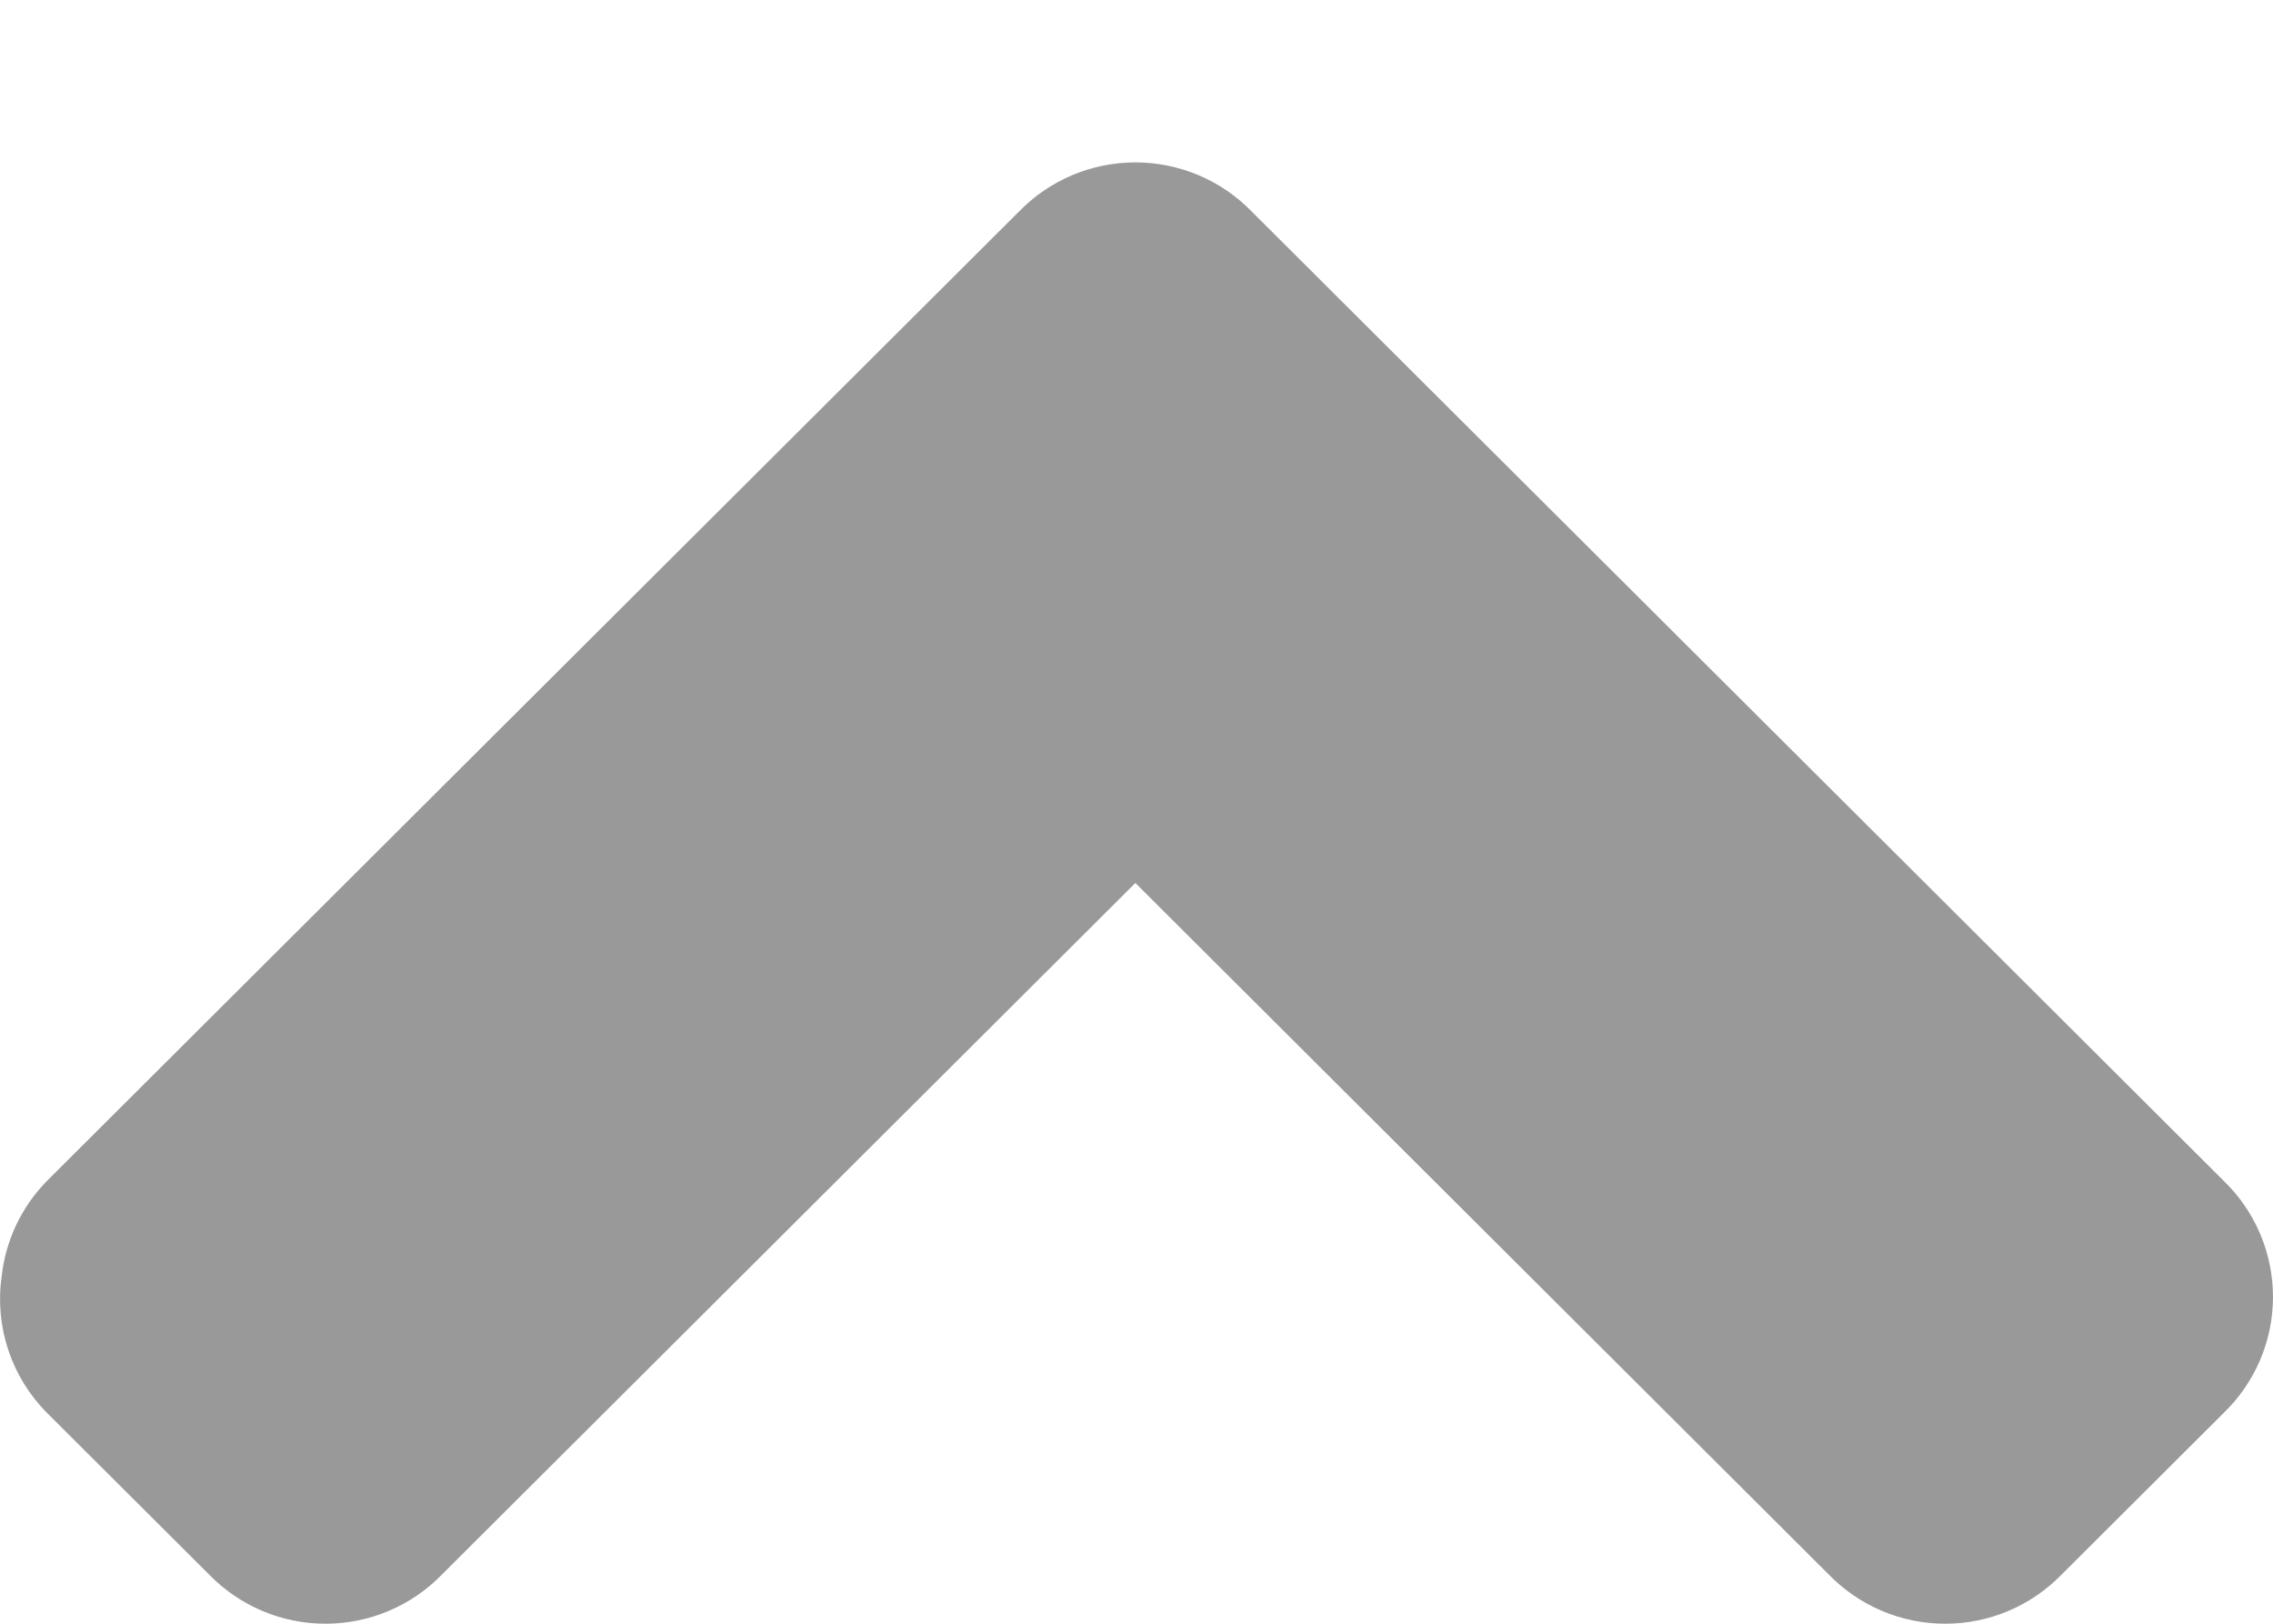
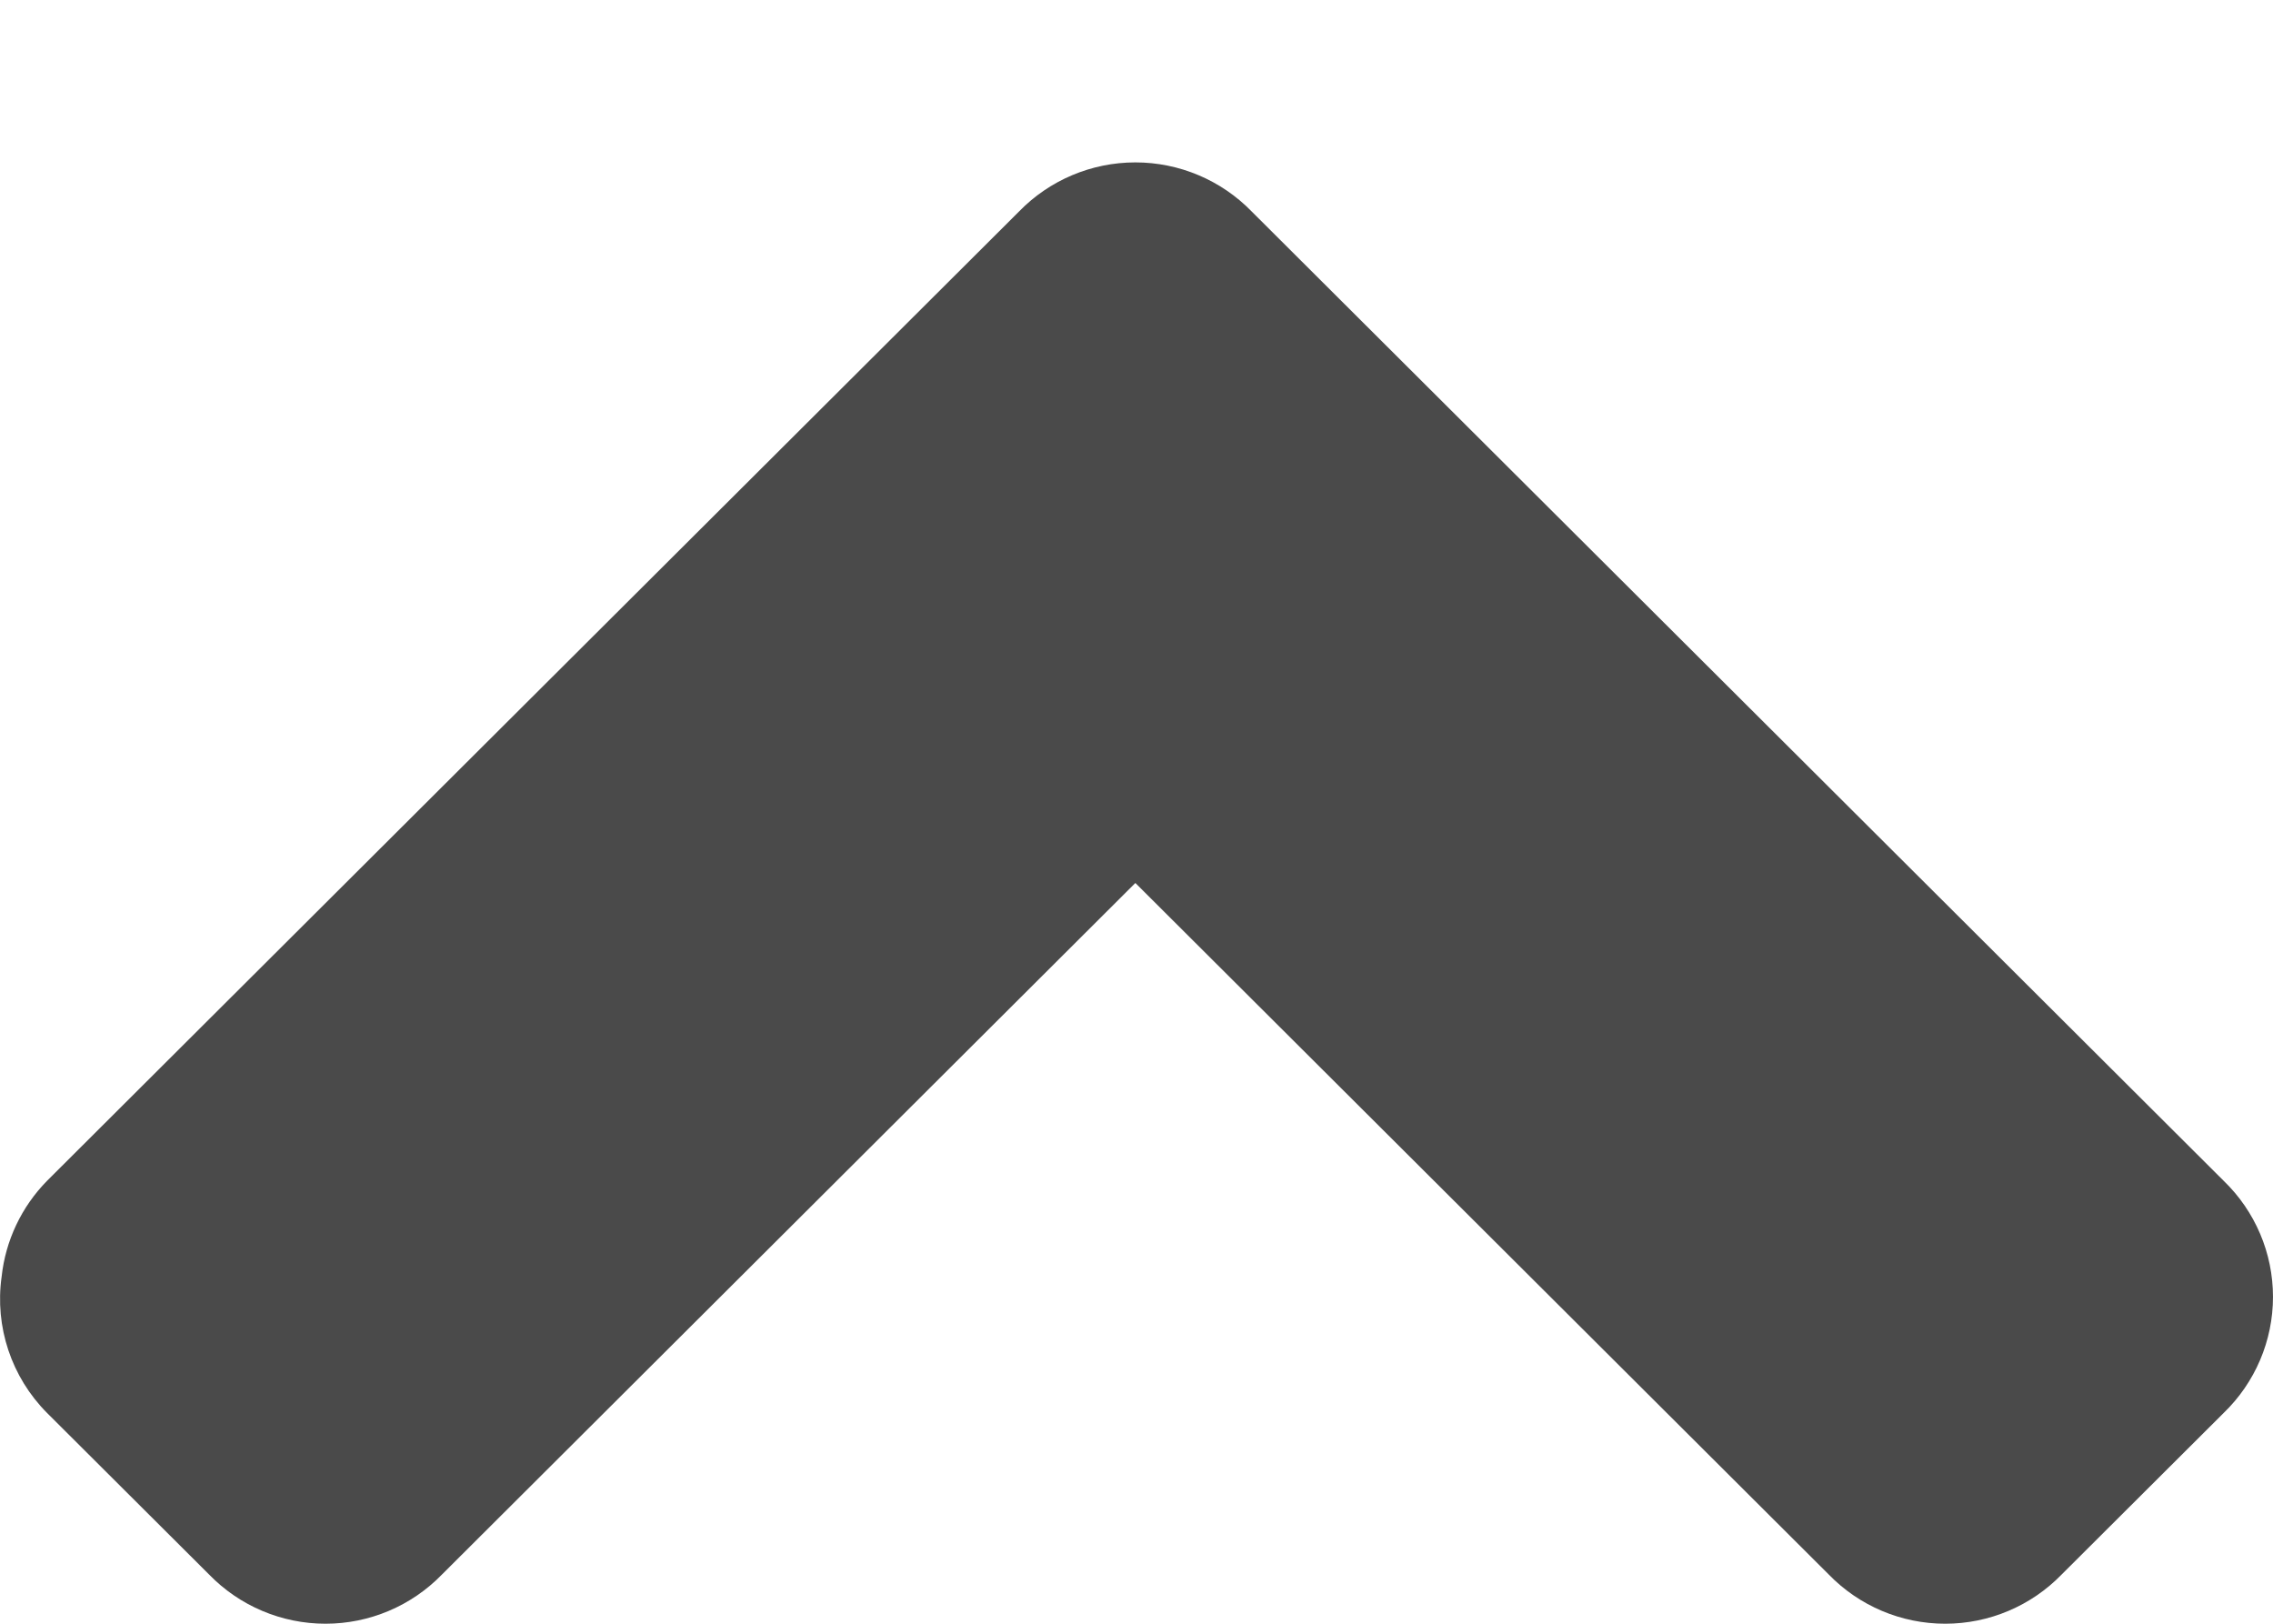
<svg xmlns="http://www.w3.org/2000/svg" viewBox="0 0 7 5">
-   <path d="M 9.863,1.01 A 0.995,0.998 0 0 0 9.272,1.29 L 3.303,7.276 A 0.995,0.998 0 0 0 3.303,8.71 L 9.272,14.696 A 0.995,0.998 0 0 0 10.702,14.696 L 11.697,13.698 A 0.995,0.998 0 0 0 11.697,12.264 L 7.438,7.993 11.697,3.722 A 0.995,0.998 0 0 0 11.697,2.288 L 10.702,1.29 A 0.995,0.998 0 0 0 9.863,1.01 z" color="#000" fill="#999" transform="matrix(0 0.5 0.5 0 -0.5 -1)" />
+   <path d="M 9.863,1.01 A 0.995,0.998 0 0 0 9.272,1.29 L 3.303,7.276 A 0.995,0.998 0 0 0 3.303,8.71 L 9.272,14.696 A 0.995,0.998 0 0 0 10.702,14.696 L 11.697,13.698 A 0.995,0.998 0 0 0 11.697,12.264 L 7.438,7.993 11.697,3.722 A 0.995,0.998 0 0 0 11.697,2.288 L 10.702,1.29 A 0.995,0.998 0 0 0 9.863,1.01 z" color="#000" fill="#4a4a4a" transform="matrix(0 0.5 0.5 0 -0.5 -1)" />
</svg>
